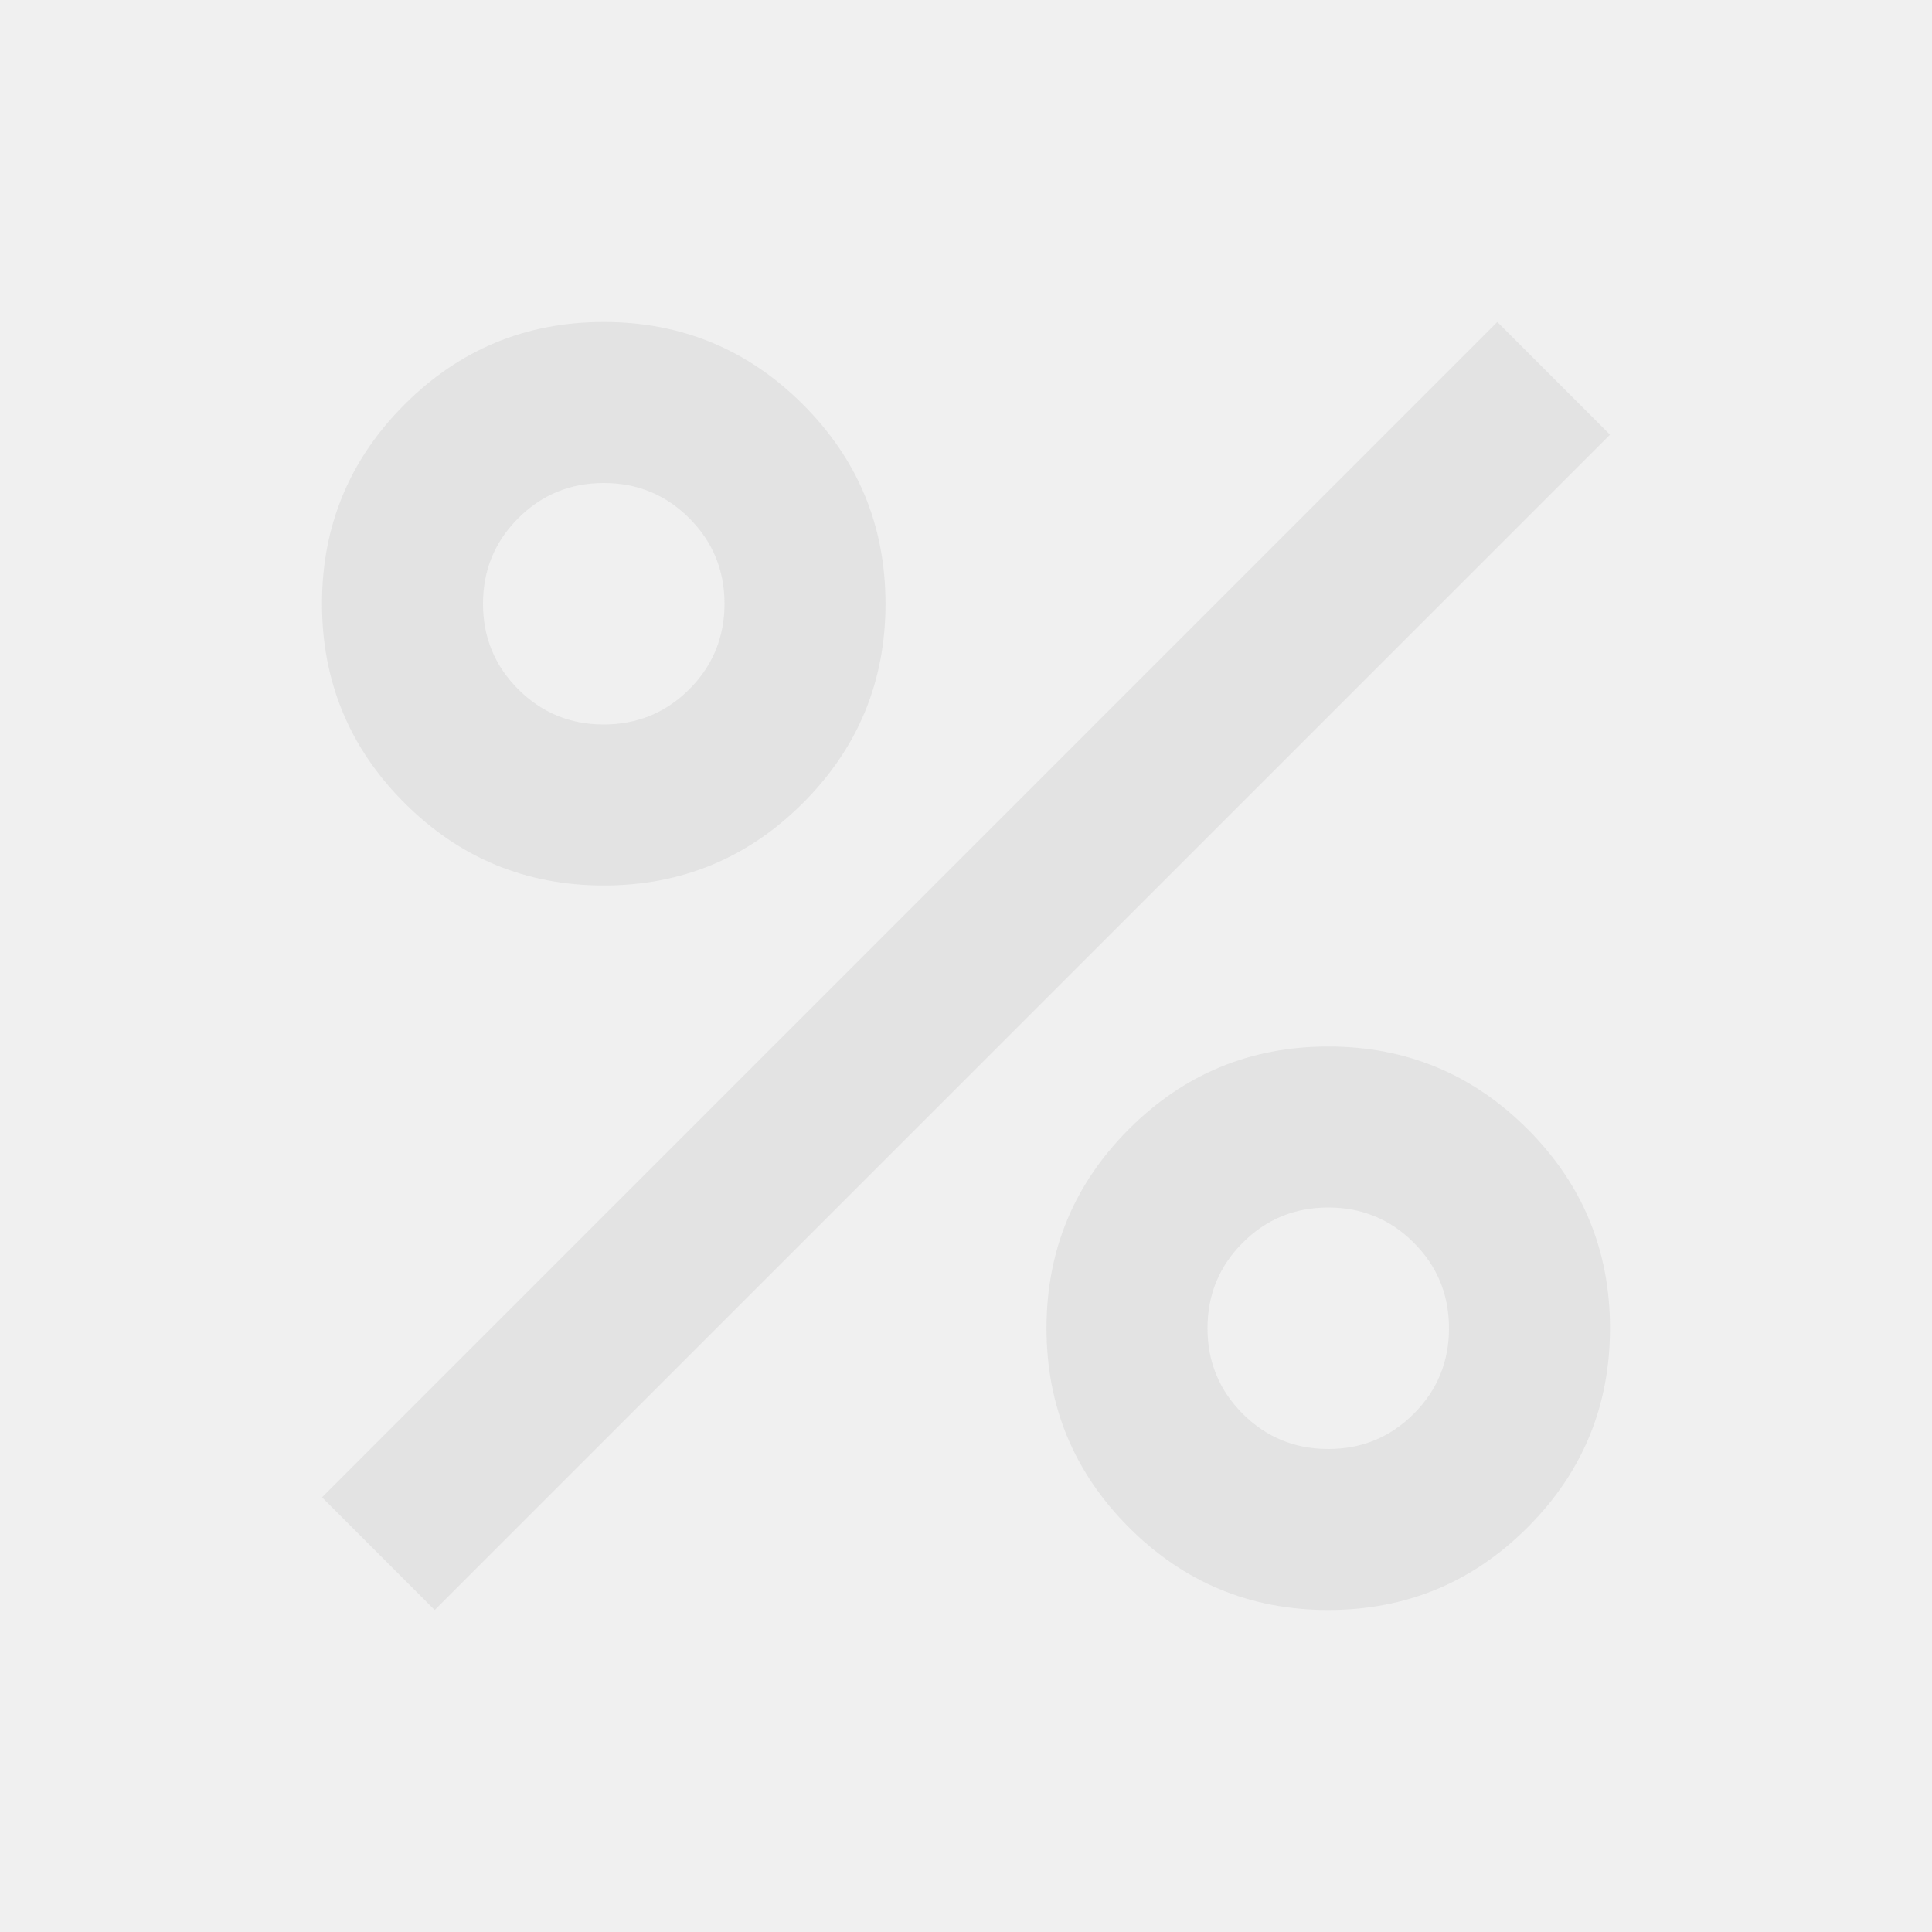
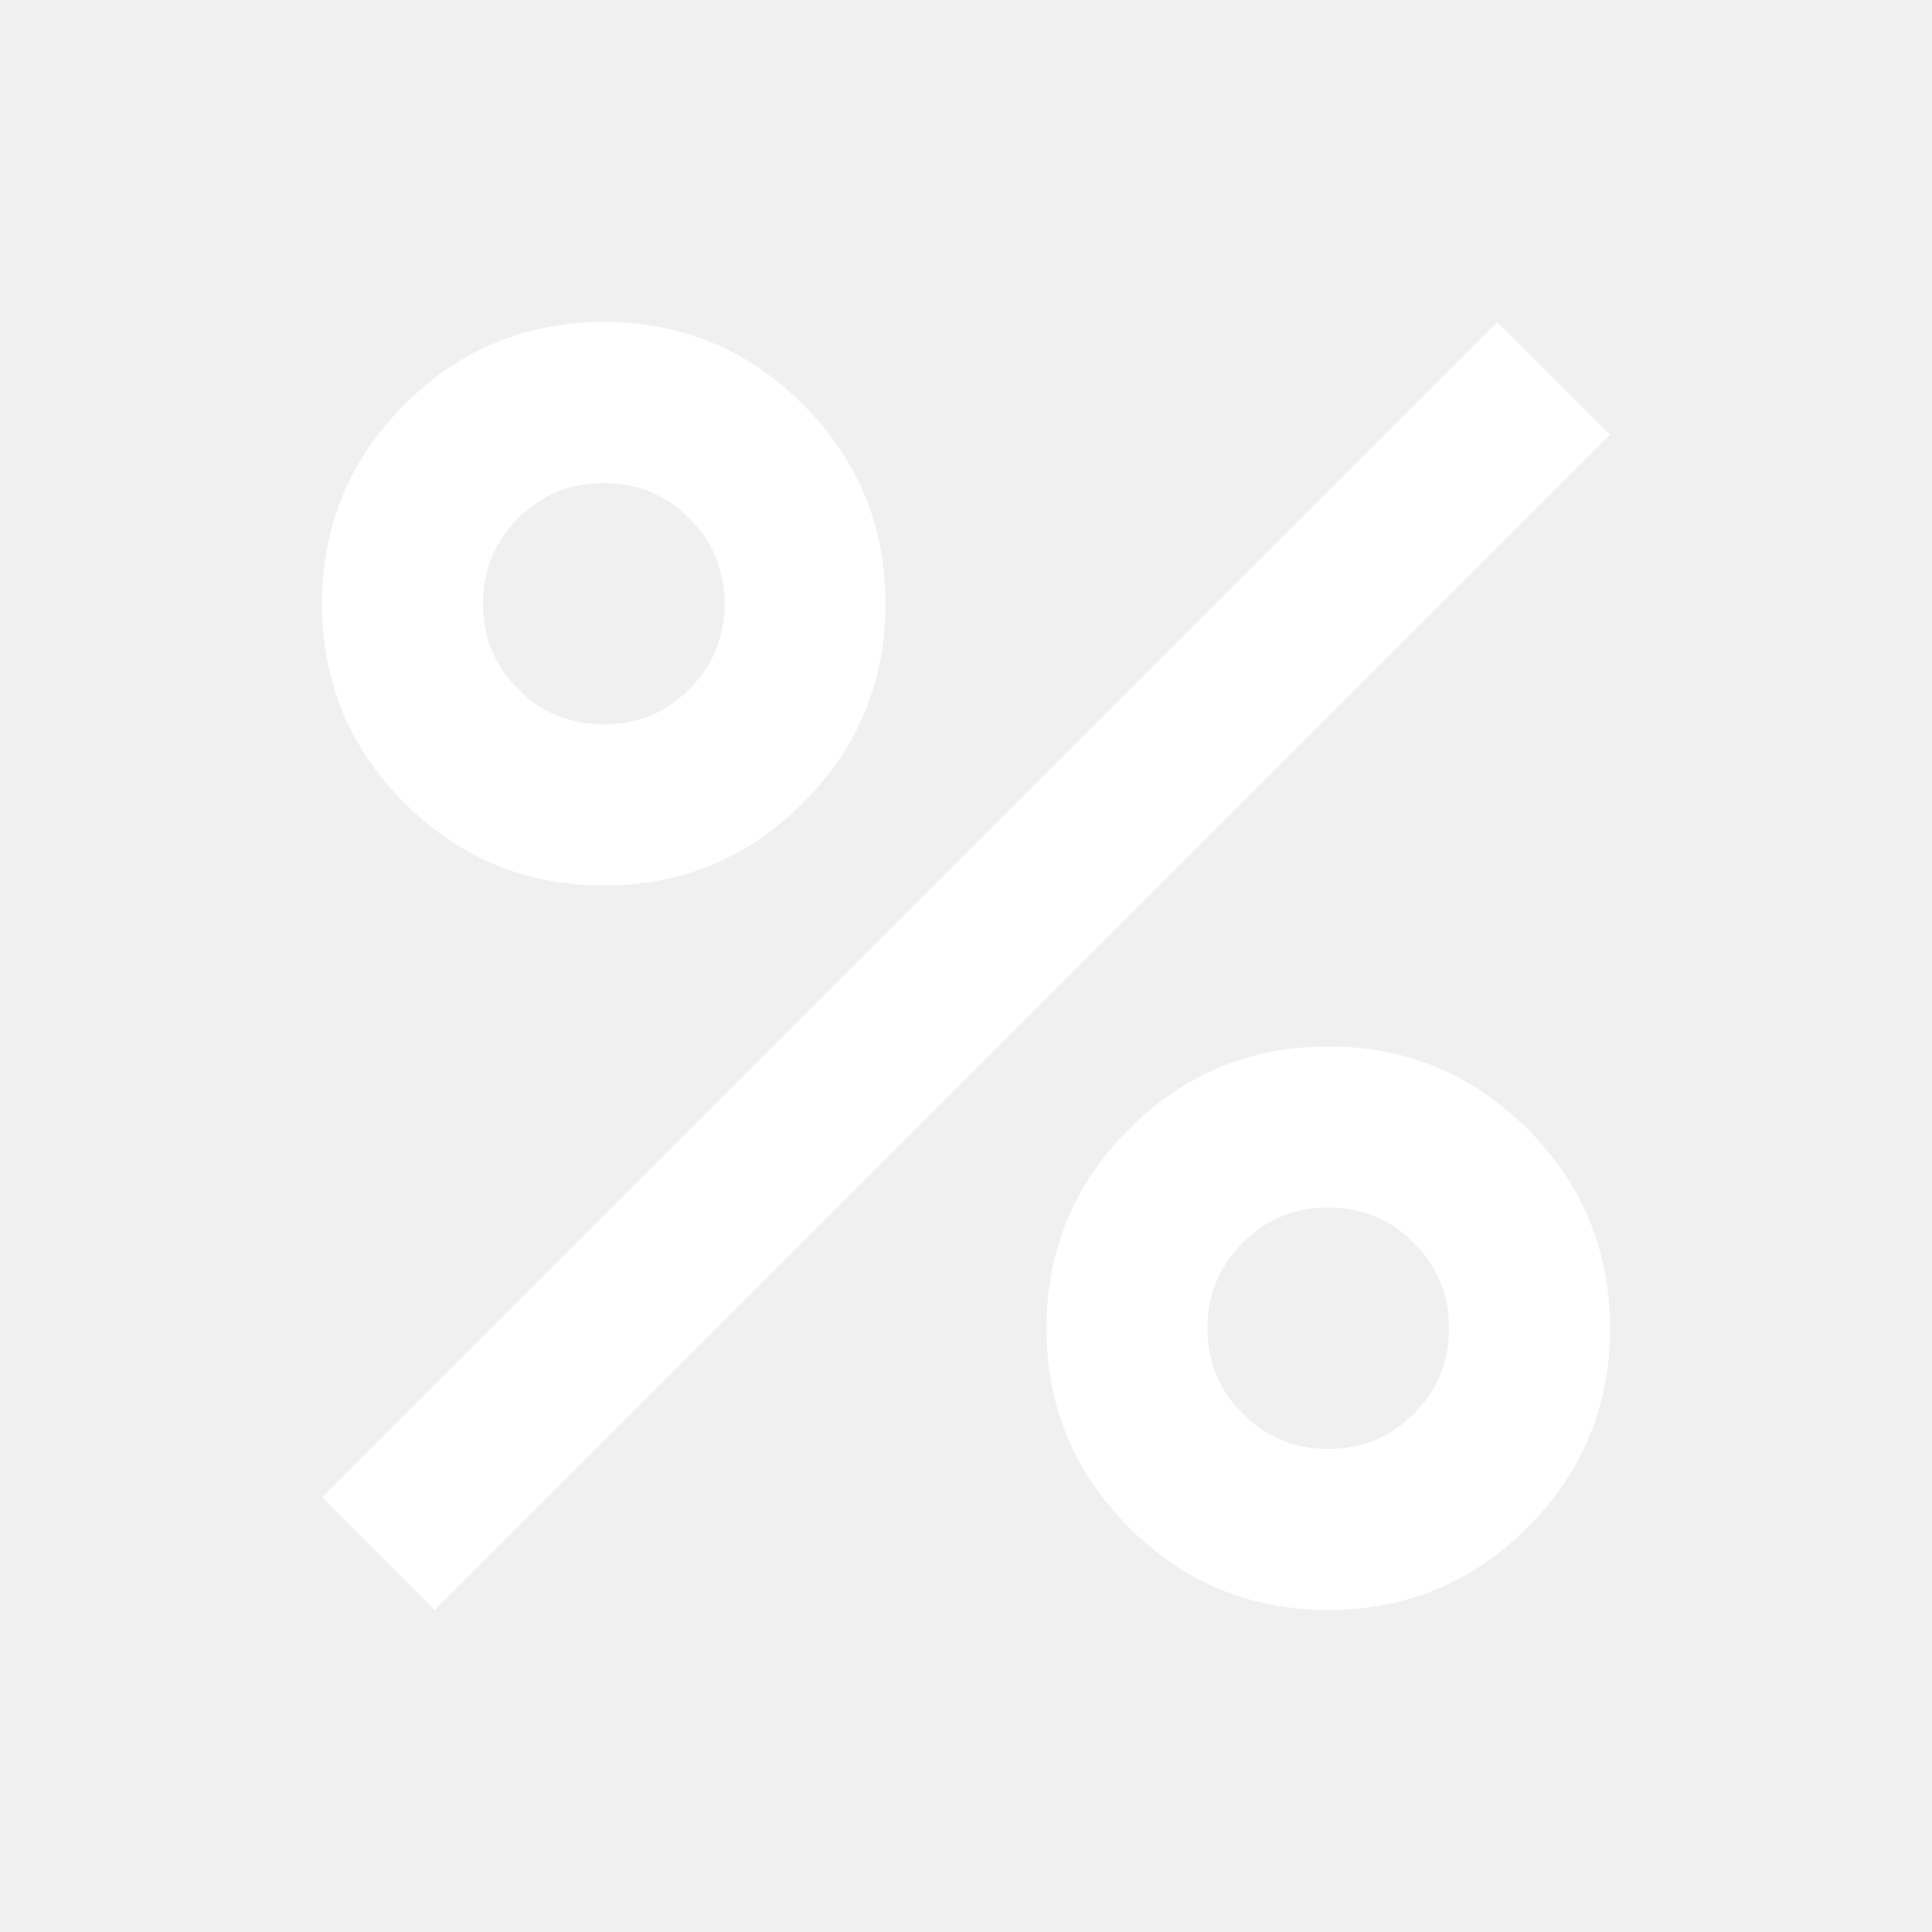
- <svg xmlns="http://www.w3.org/2000/svg" height="24px" viewBox="0 -960 960 960" width="24px" fill="#e3e3e3">
+ <svg xmlns="http://www.w3.org/2000/svg" height="24px" viewBox="0 -960 960 960" width="24px" fill="#FFFFFF">
  <path d="M300-520q-58 0-99-41t-41-99q0-58 41-99t99-41q58 0 99 41t41 99q0 58-41 99t-99 41Zm0-80q25 0 42.5-17.5T360-660q0-25-17.5-42.5T300-720q-25 0-42.5 17.5T240-660q0 25 17.5 42.5T300-600Zm360 440q-58 0-99-41t-41-99q0-58 41-99t99-41q58 0 99 41t41 99q0 58-41 99t-99 41Zm0-80q25 0 42.5-17.5T720-300q0-25-17.5-42.5T660-360q-25 0-42.5 17.5T600-300q0 25 17.5 42.5T660-240Zm-444 80-56-56 584-584 56 56-584 584Z" />
</svg>
